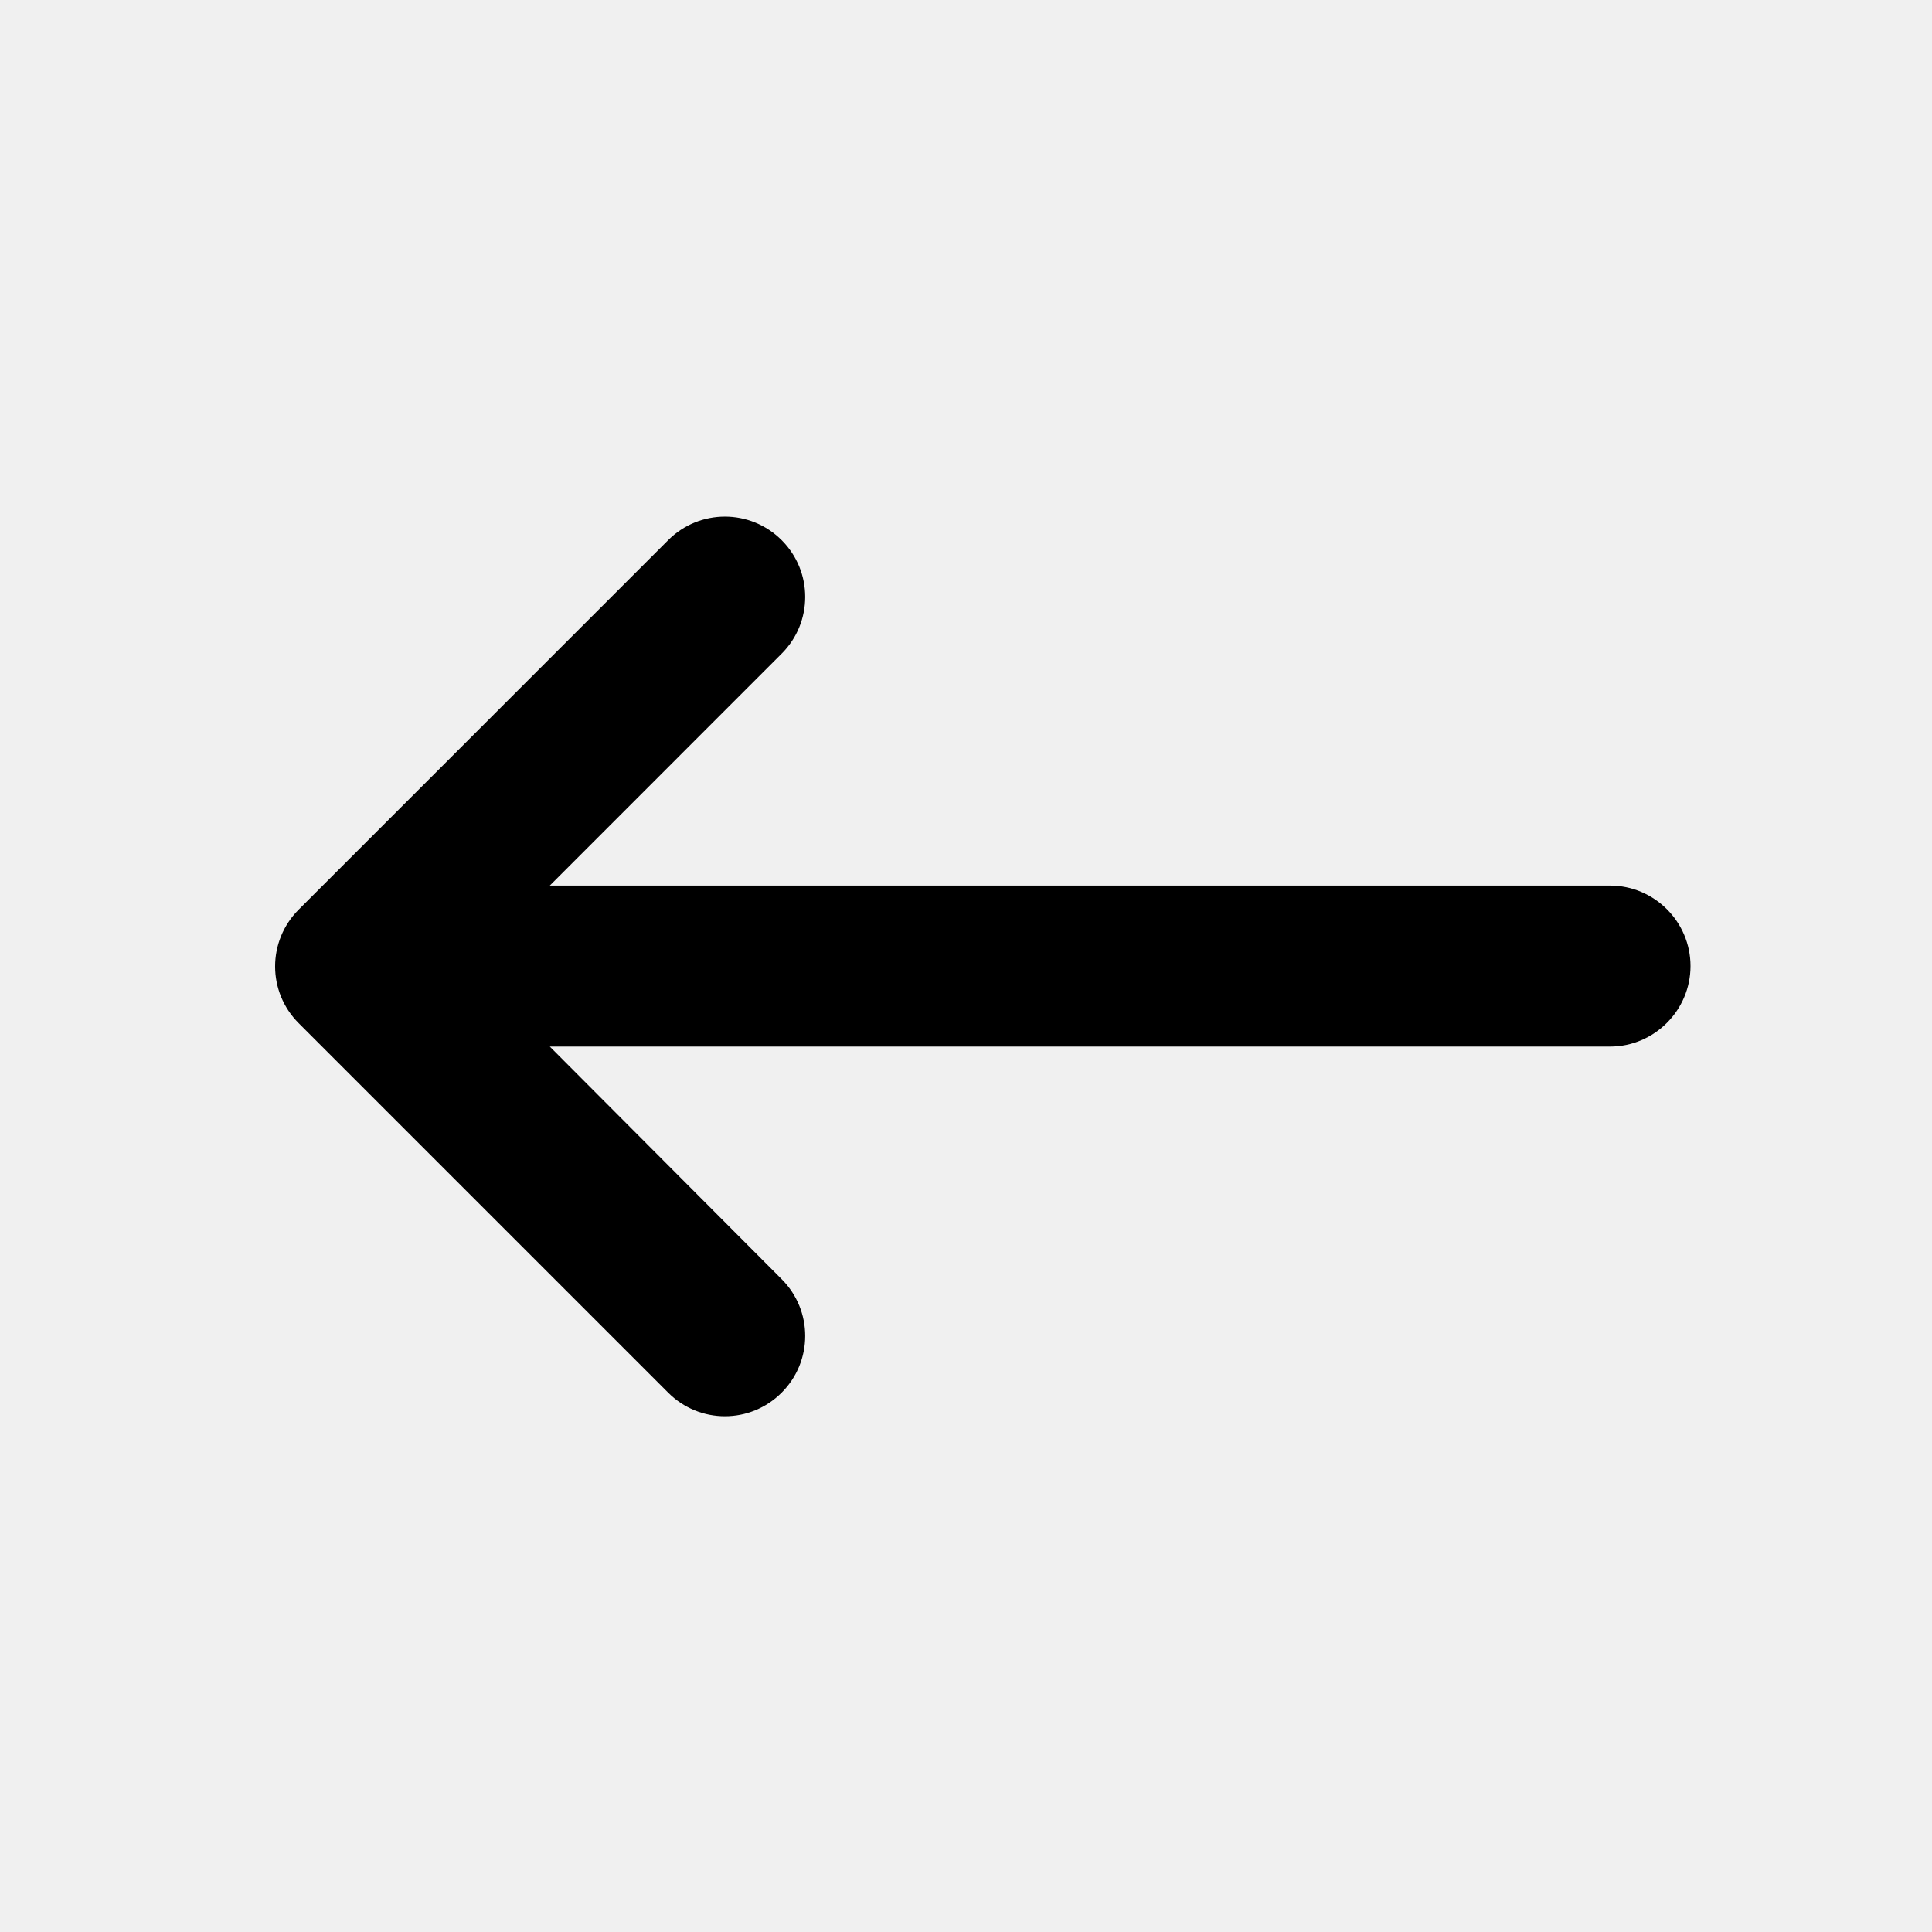
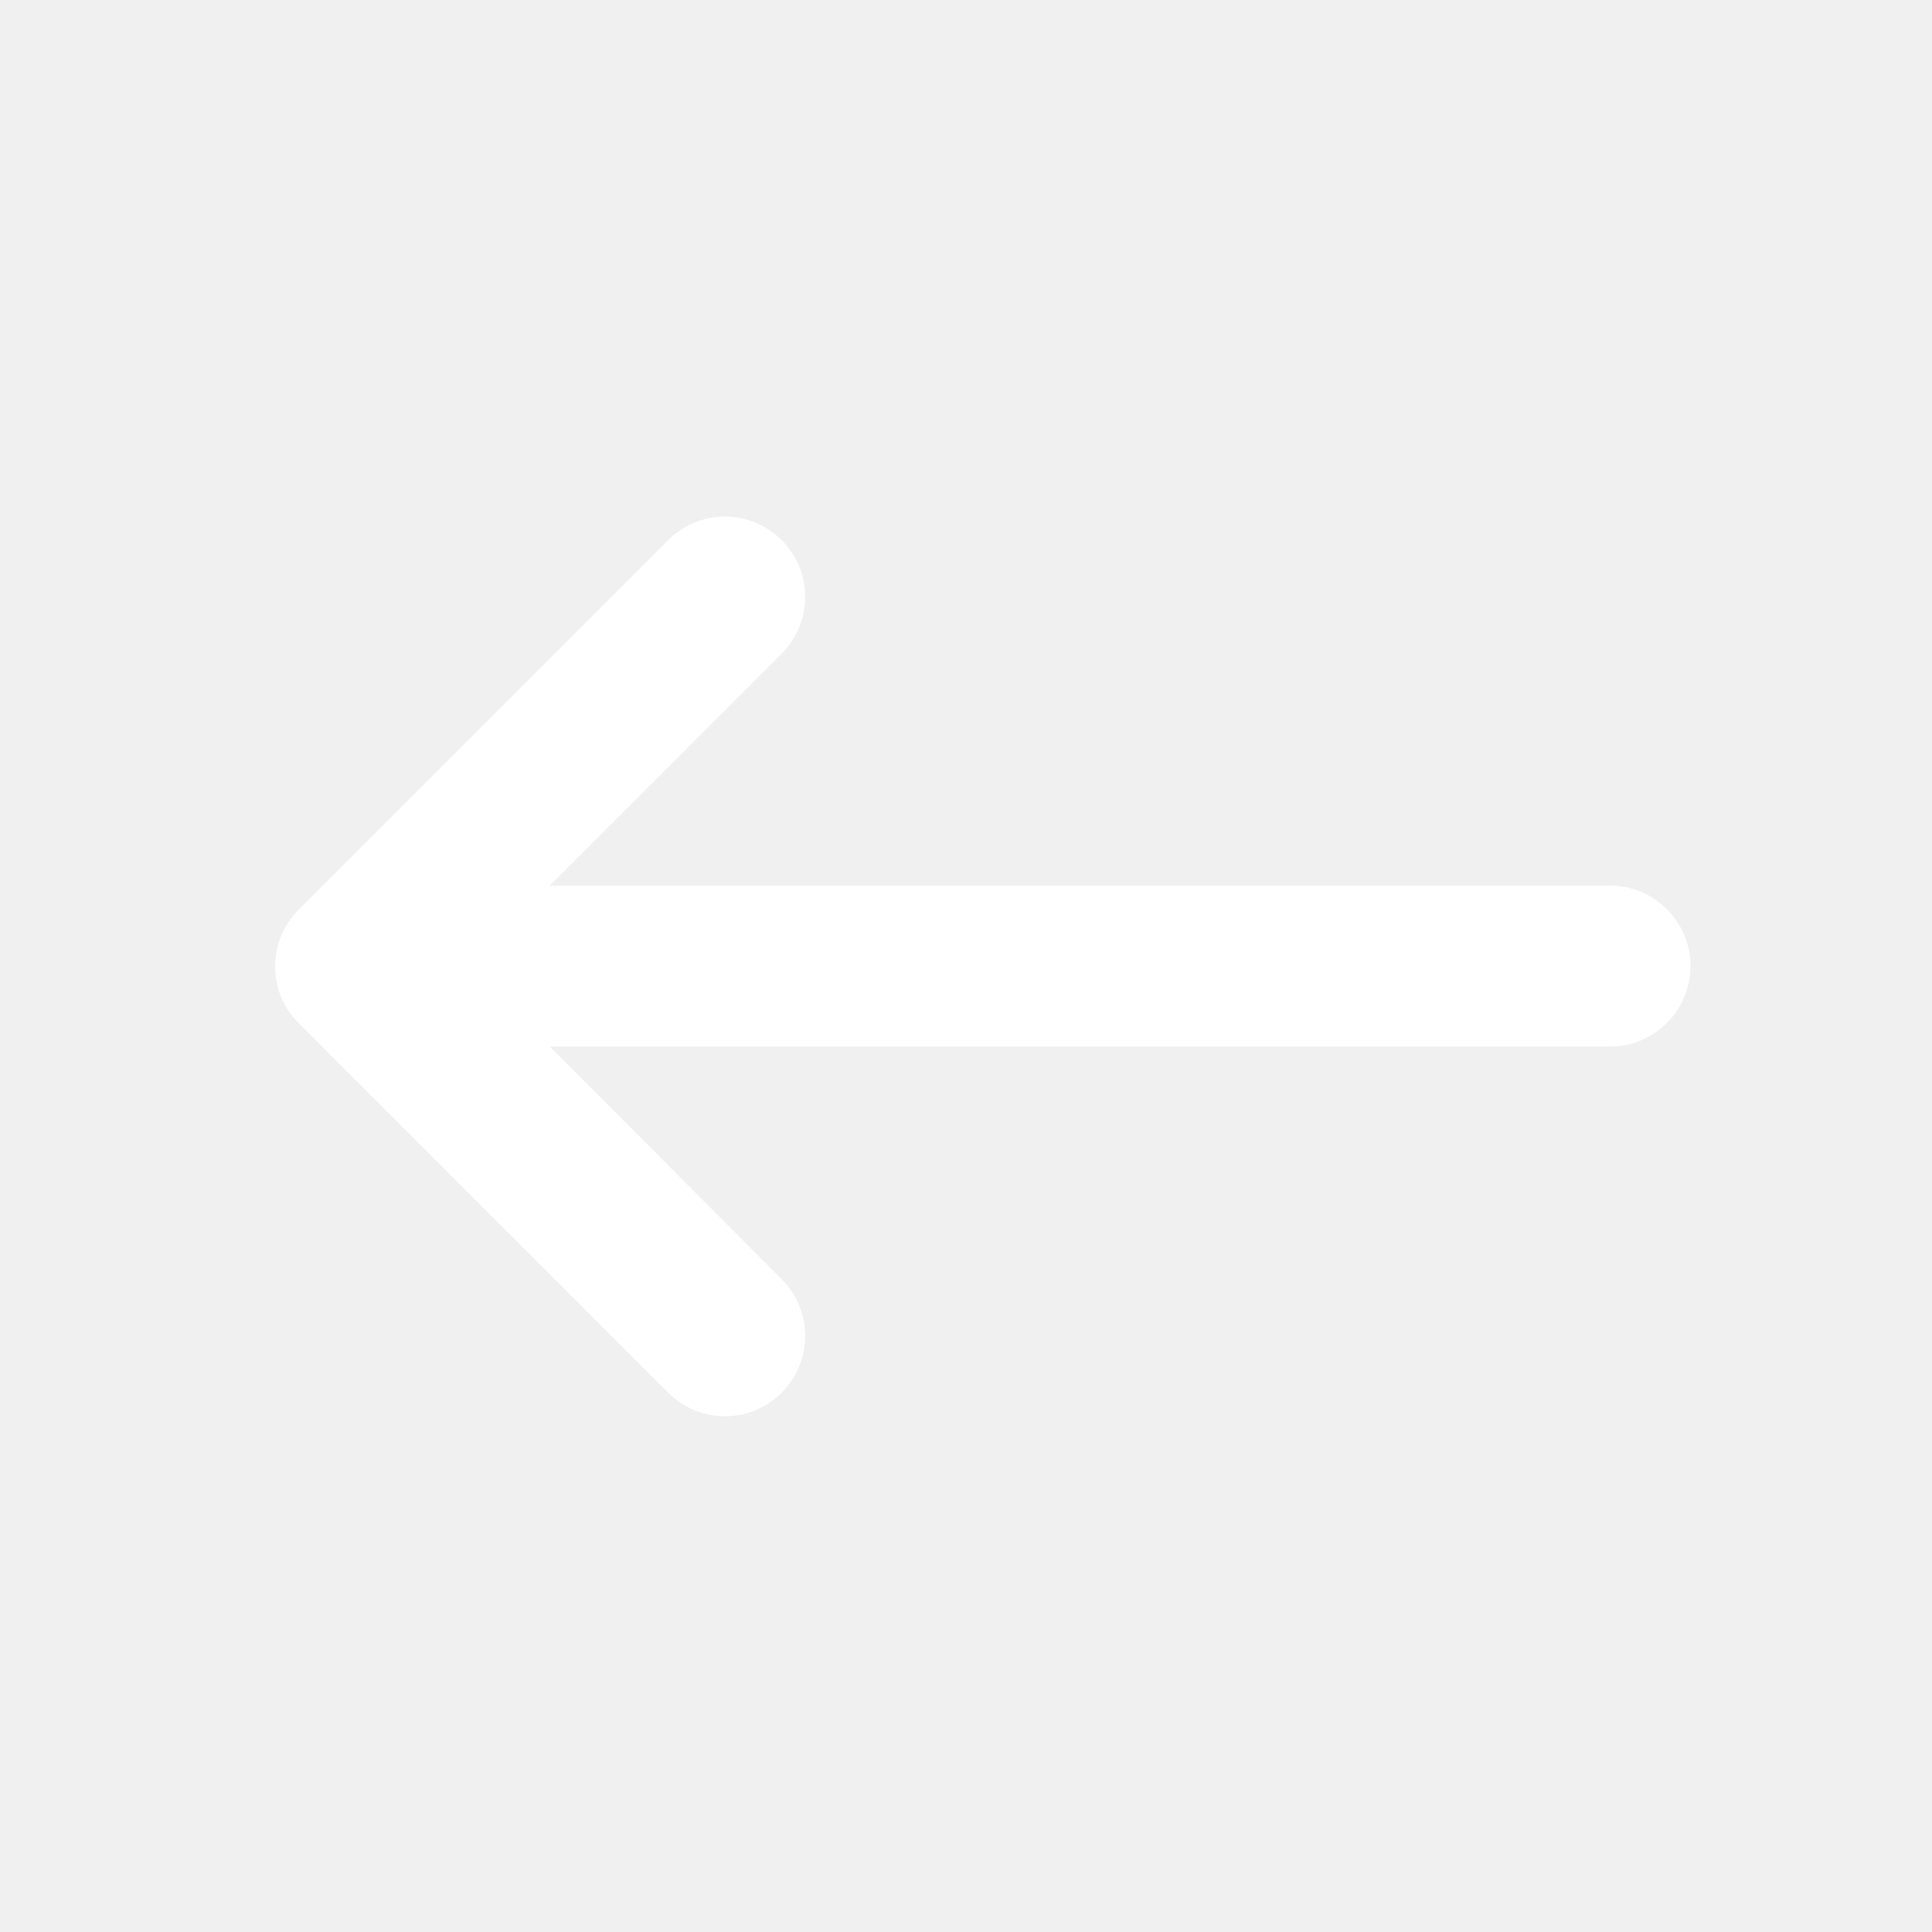
<svg xmlns="http://www.w3.org/2000/svg" width="24" height="24" viewBox="0 0 24 24" fill="none">
  <g id="keyboard_backspace_black_24dp 2">
-     <path id="Vector" d="M20 11.001L6.83 11.001L9.71 8.12C10.1 7.73 10.1 7.1 9.71 6.71C9.32 6.32 8.69 6.32 8.3 6.71L3.71 11.3C3.32 11.691 3.32 12.32 3.71 12.71L8.3 17.3C8.69 17.691 9.32 17.691 9.71 17.3C10.1 16.91 10.1 16.28 9.71 15.89L6.83 13.001L20 13.001C20.55 13.001 21 12.55 21 12.001C21 11.45 20.55 11.001 20 11.001Z" fill="currentColor" />
+     <path id="Vector" d="M20 11.001L6.83 11.001L9.71 8.12C10.1 7.73 10.1 7.1 9.71 6.71C9.32 6.32 8.69 6.32 8.3 6.71L3.71 11.3C3.32 11.691 3.32 12.32 3.71 12.71L8.3 17.3C8.69 17.691 9.32 17.691 9.71 17.3C10.1 16.91 10.1 16.28 9.71 15.89L6.83 13.001L20 13.001C20.55 13.001 21 12.55 21 12.001C21 11.45 20.55 11.001 20 11.001Z" fill="white" />
  </g>
</svg>
